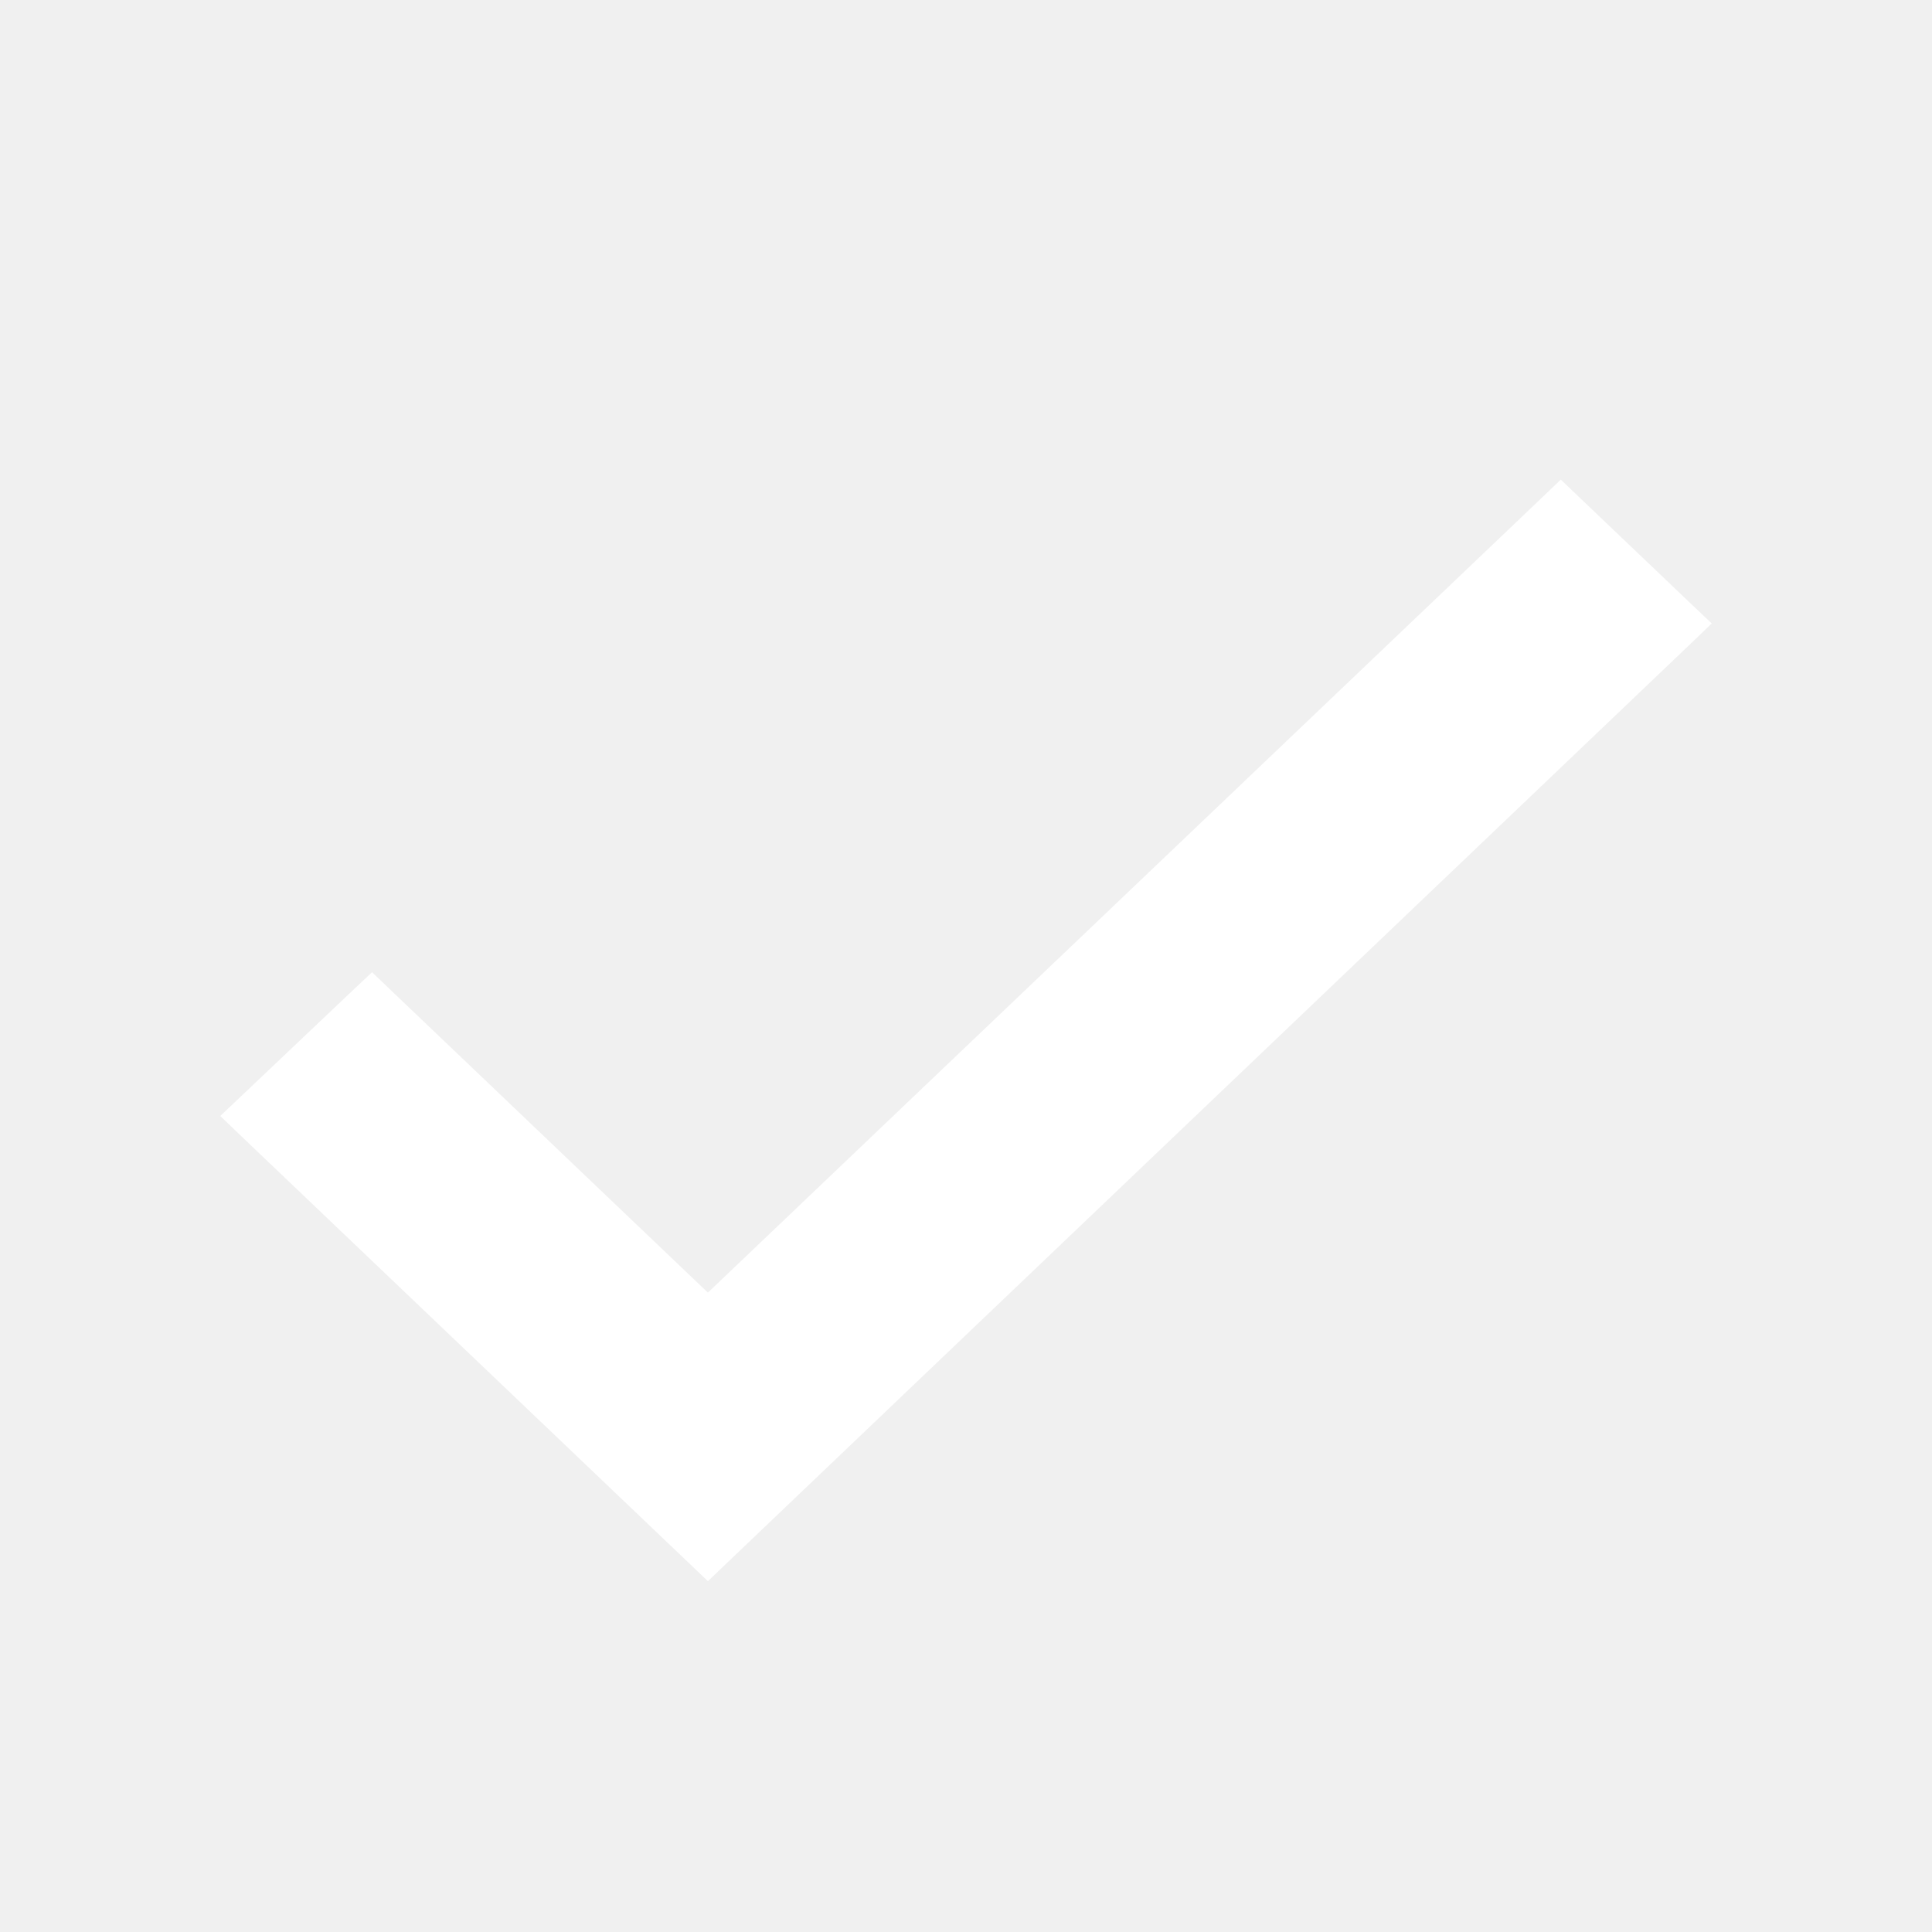
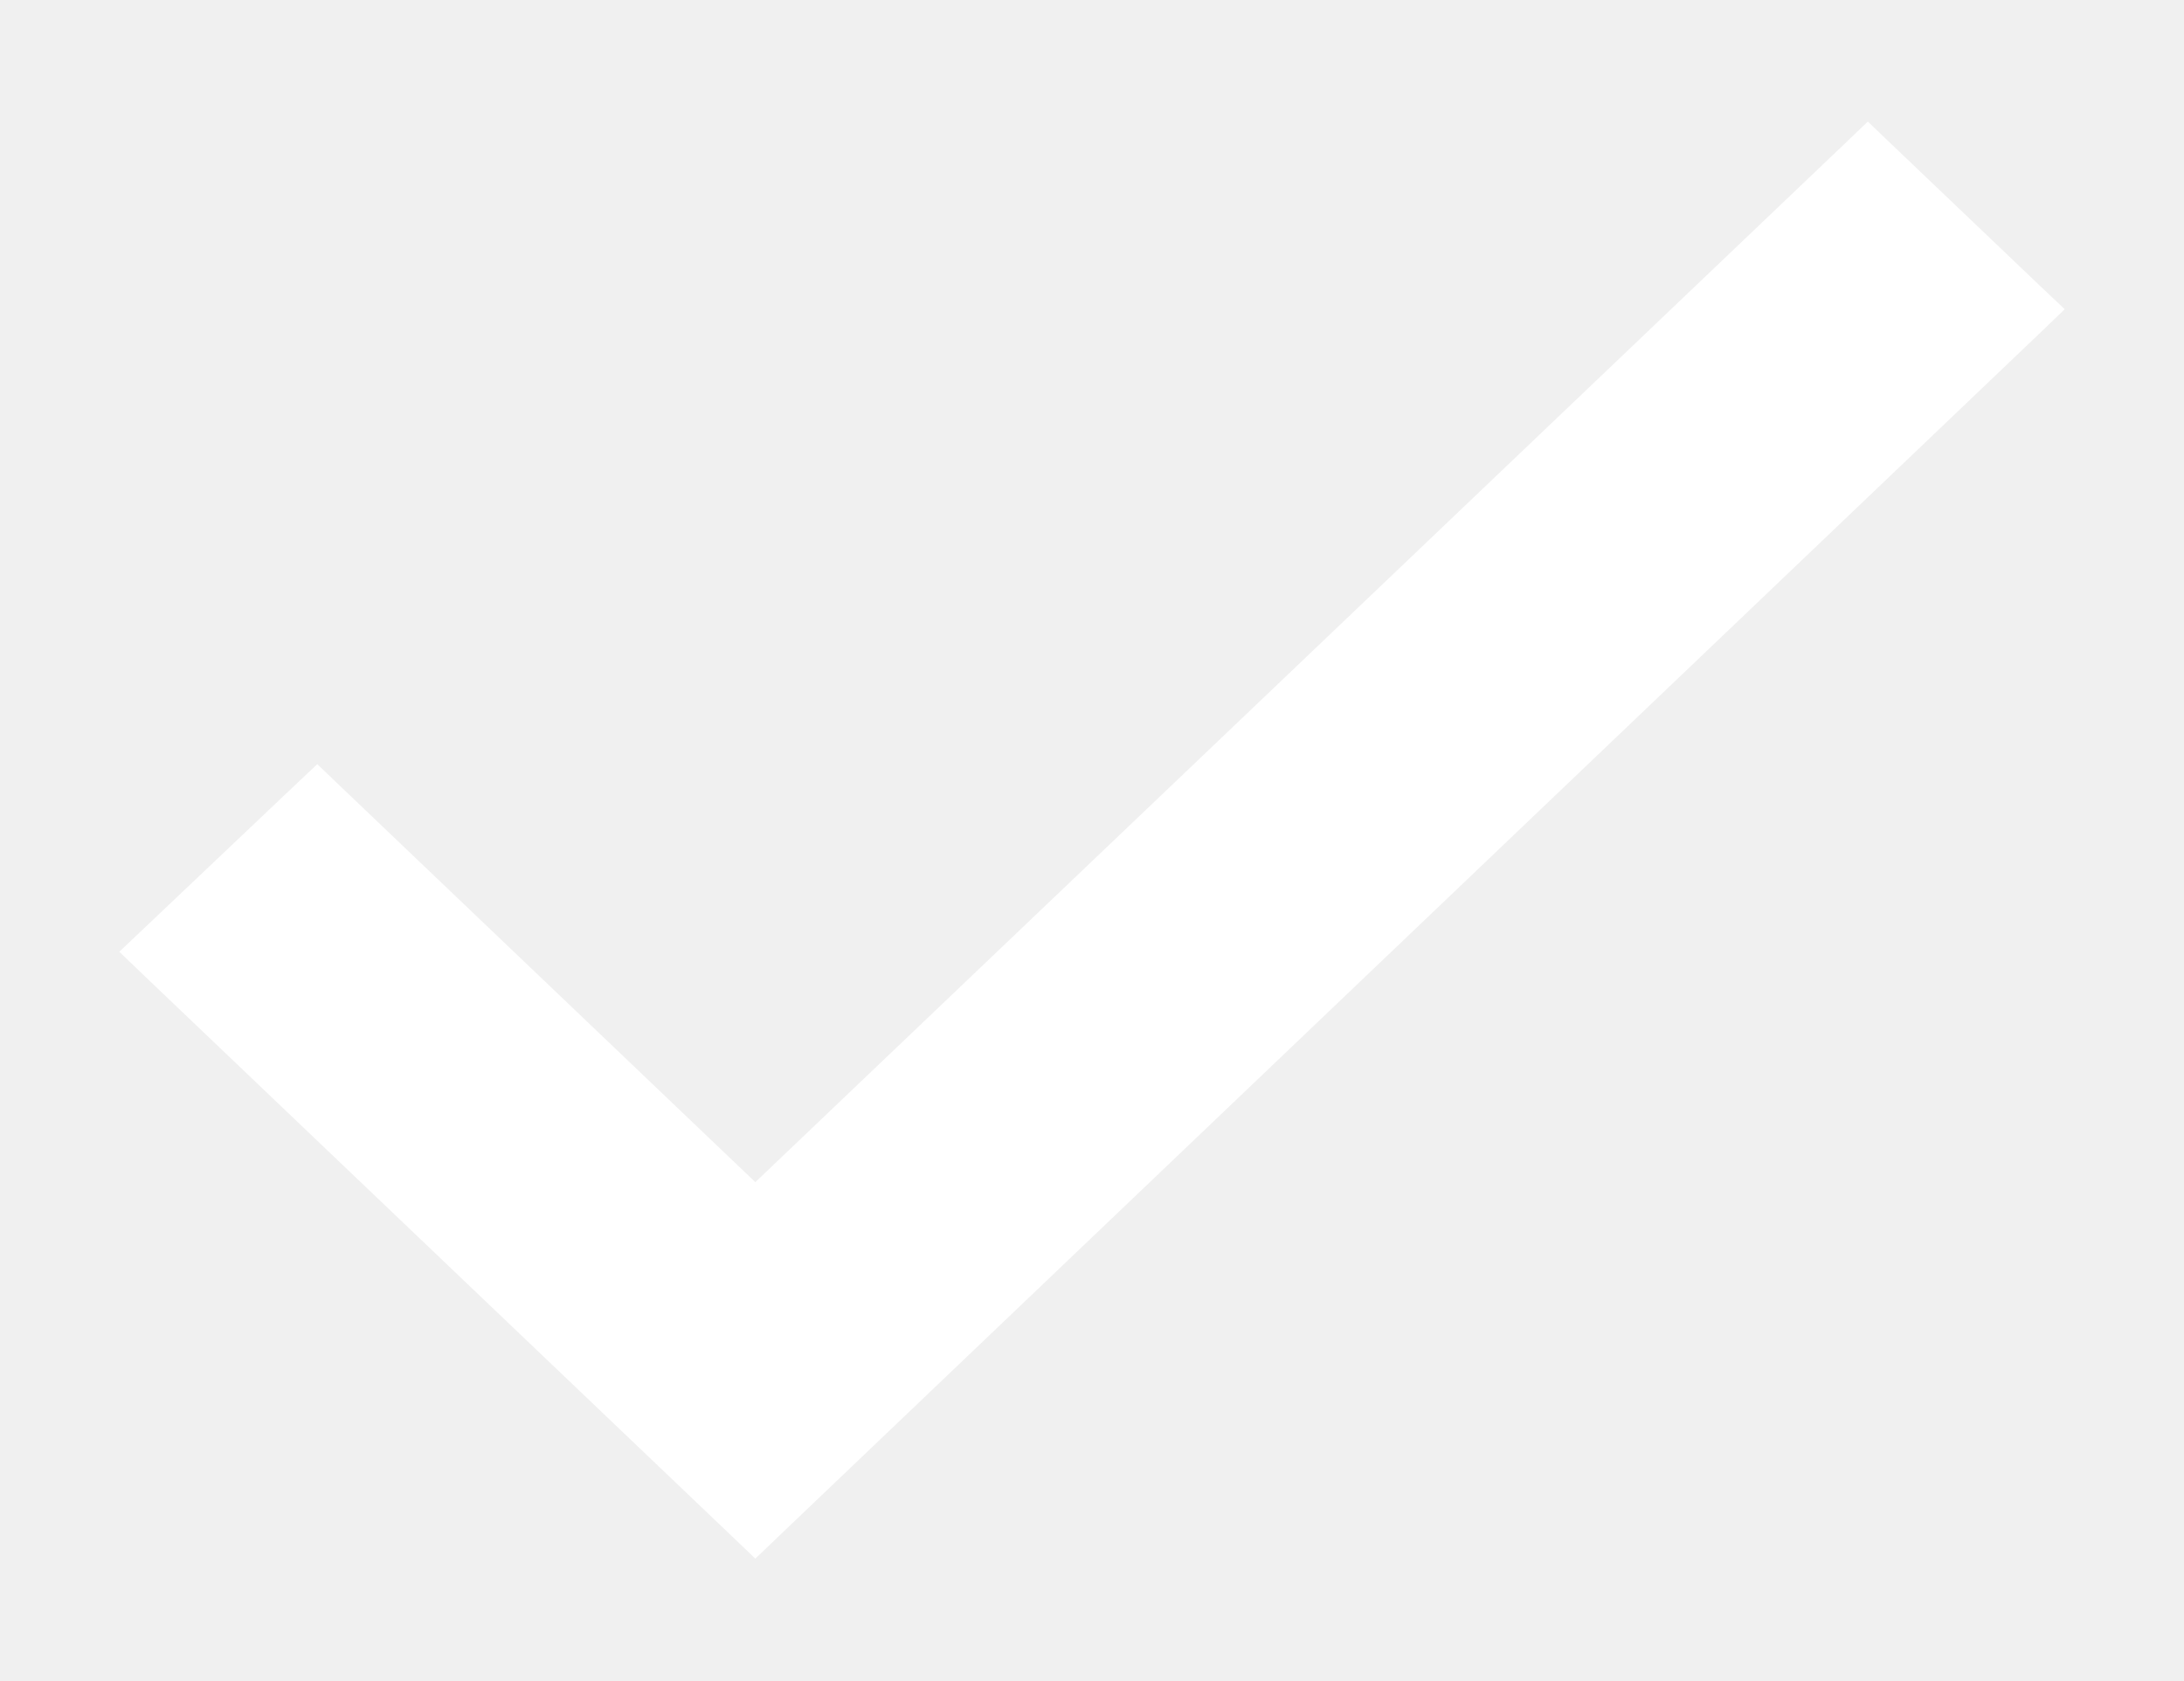
- <svg xmlns="http://www.w3.org/2000/svg" width="15" height="15" fill="none">
-   <path d="M2.957 7.752l-.069-.066-.069.065-.888.842-.076.072.076.073 3.496 3.334.069.066.069-.066 7.504-7.158.076-.073-.076-.072-.882-.841-.069-.066-.069.066-6.553 6.246-2.539-2.422z" fill="#fff" stroke="#fff" stroke-width=".2" />
+ <svg xmlns="http://www.w3.org/2000/svg" width="13" height="10" viewBox="0 0 13 10" fill="none">
+   <path d="M1.957 4.752L1.888 4.686L1.819 4.751L0.931 5.593L0.855 5.665L0.931 5.738L4.427 9.072L4.496 9.138L4.565 9.072L12.069 1.914L12.145 1.841L12.069 1.769L11.187 0.928L11.118 0.862L11.049 0.928L4.496 7.174L1.957 4.752Z" fill="white" stroke="white" stroke-width="0.2" />
</svg>
